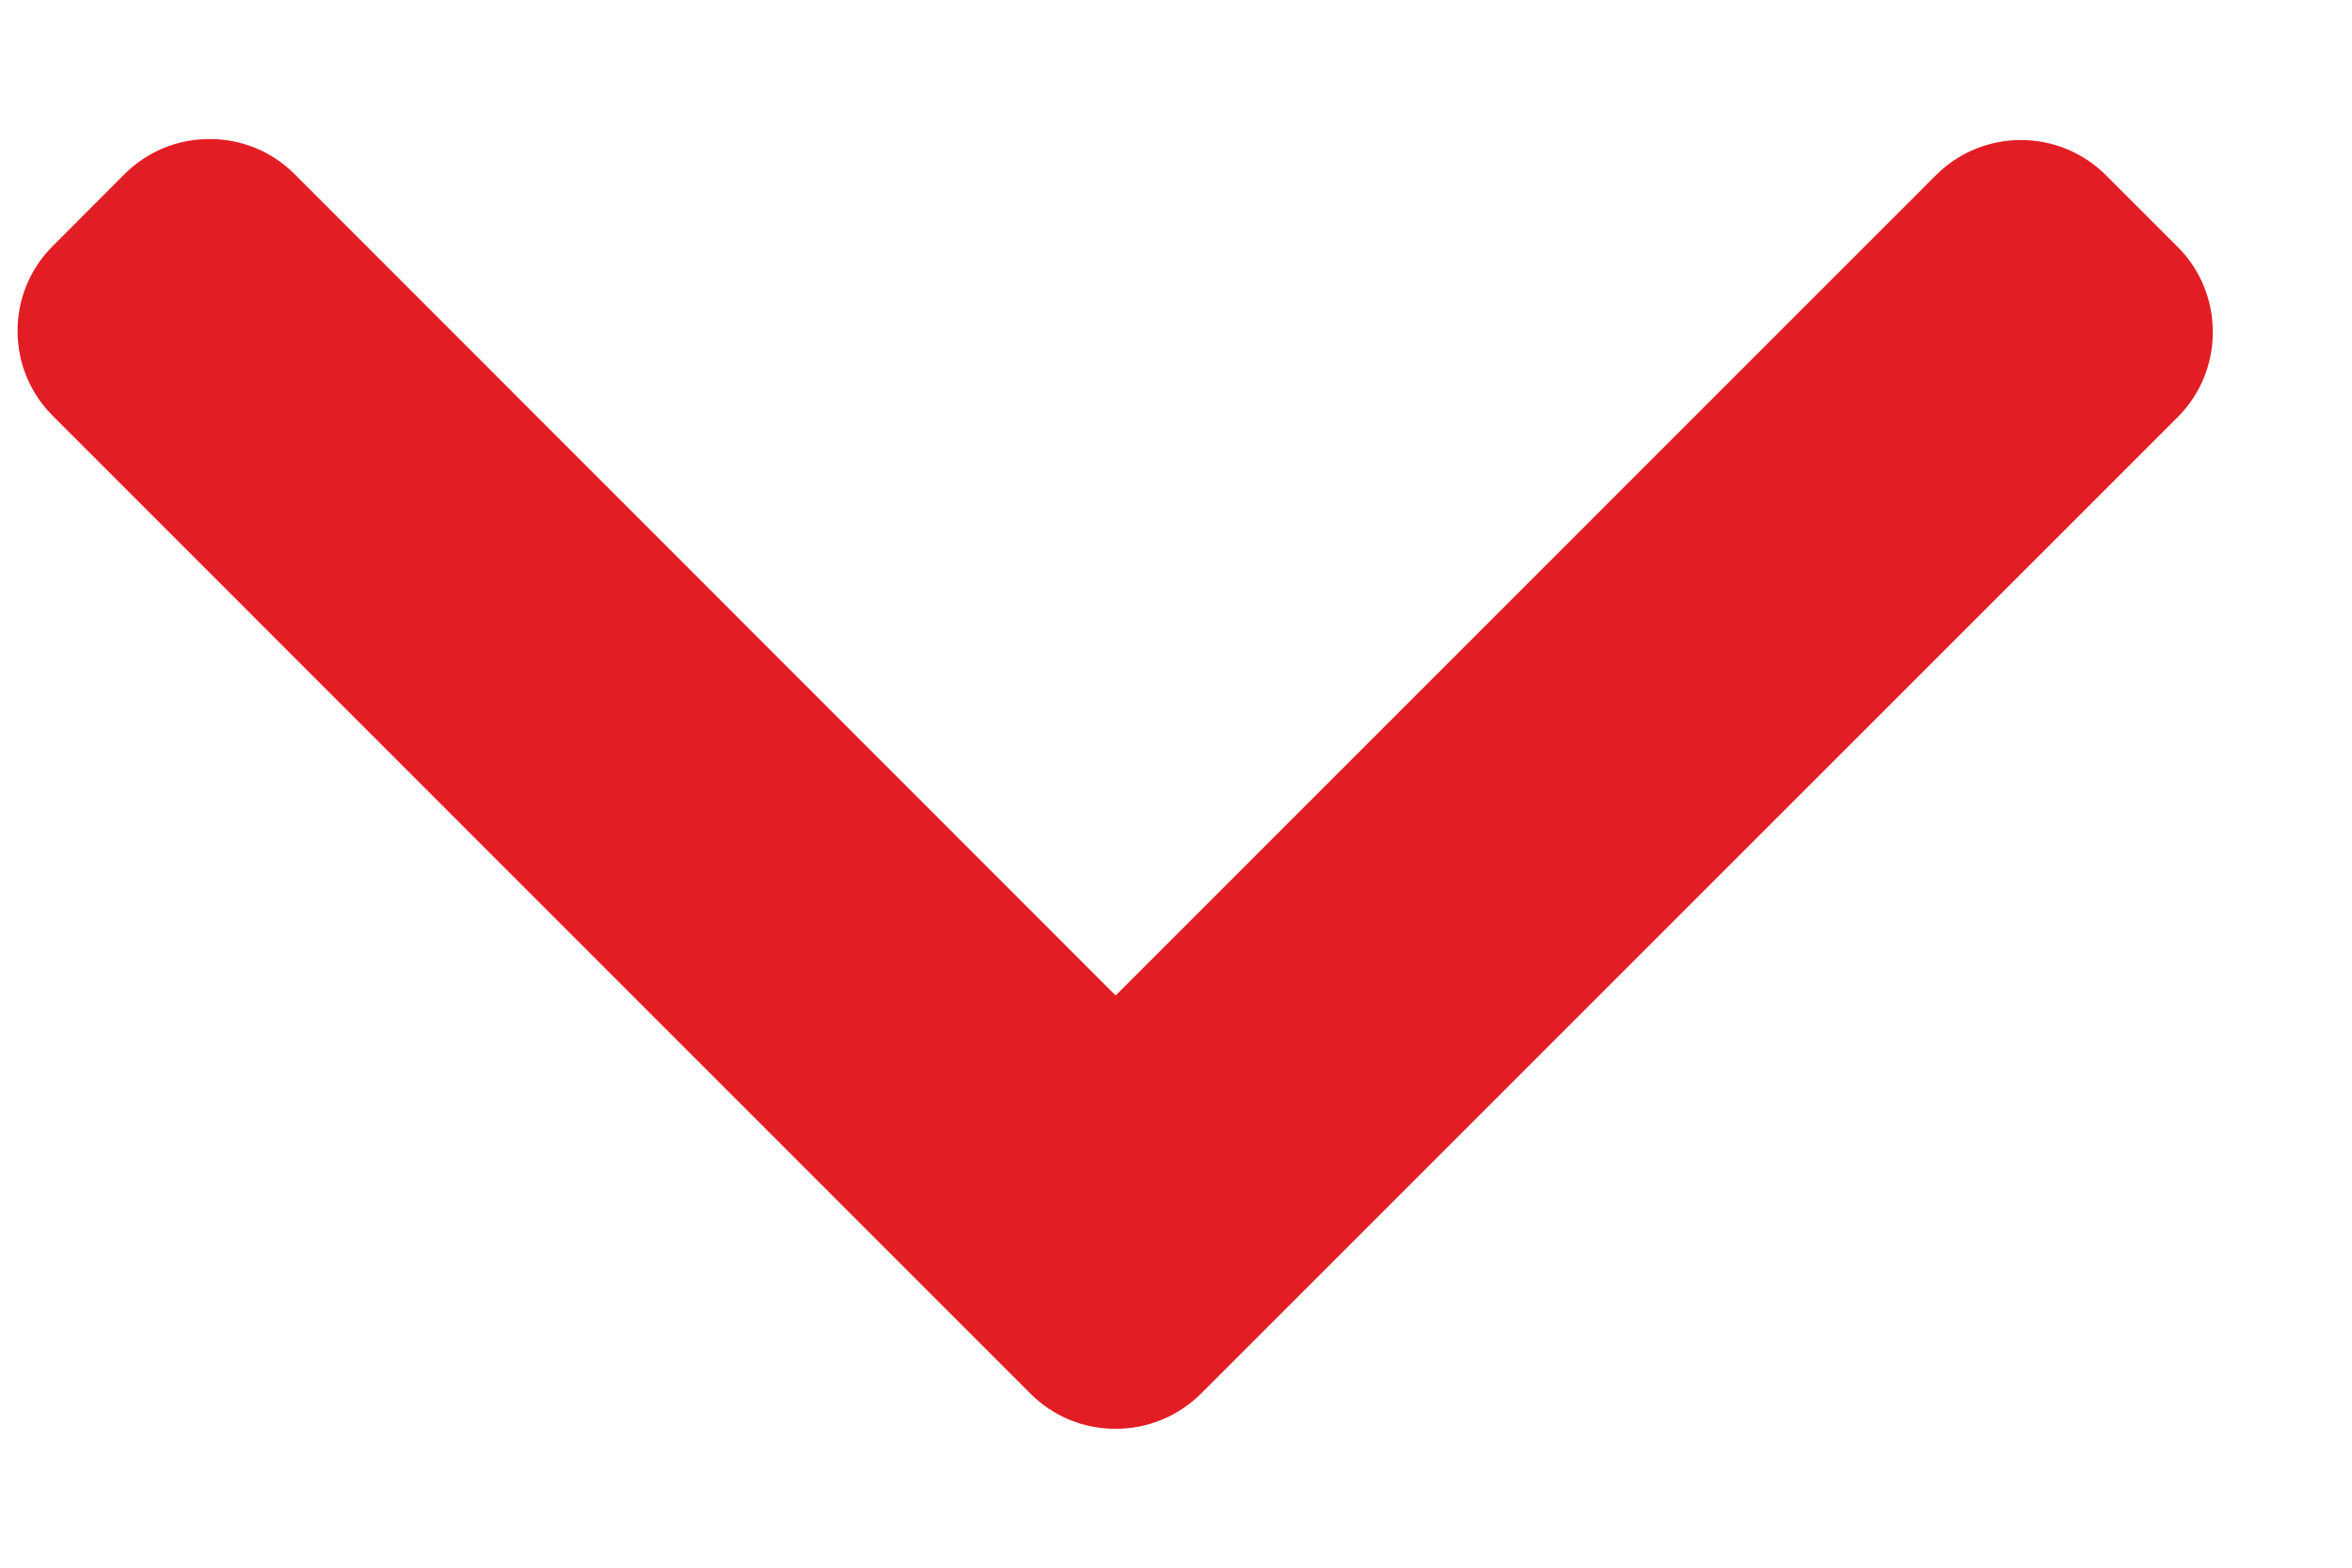
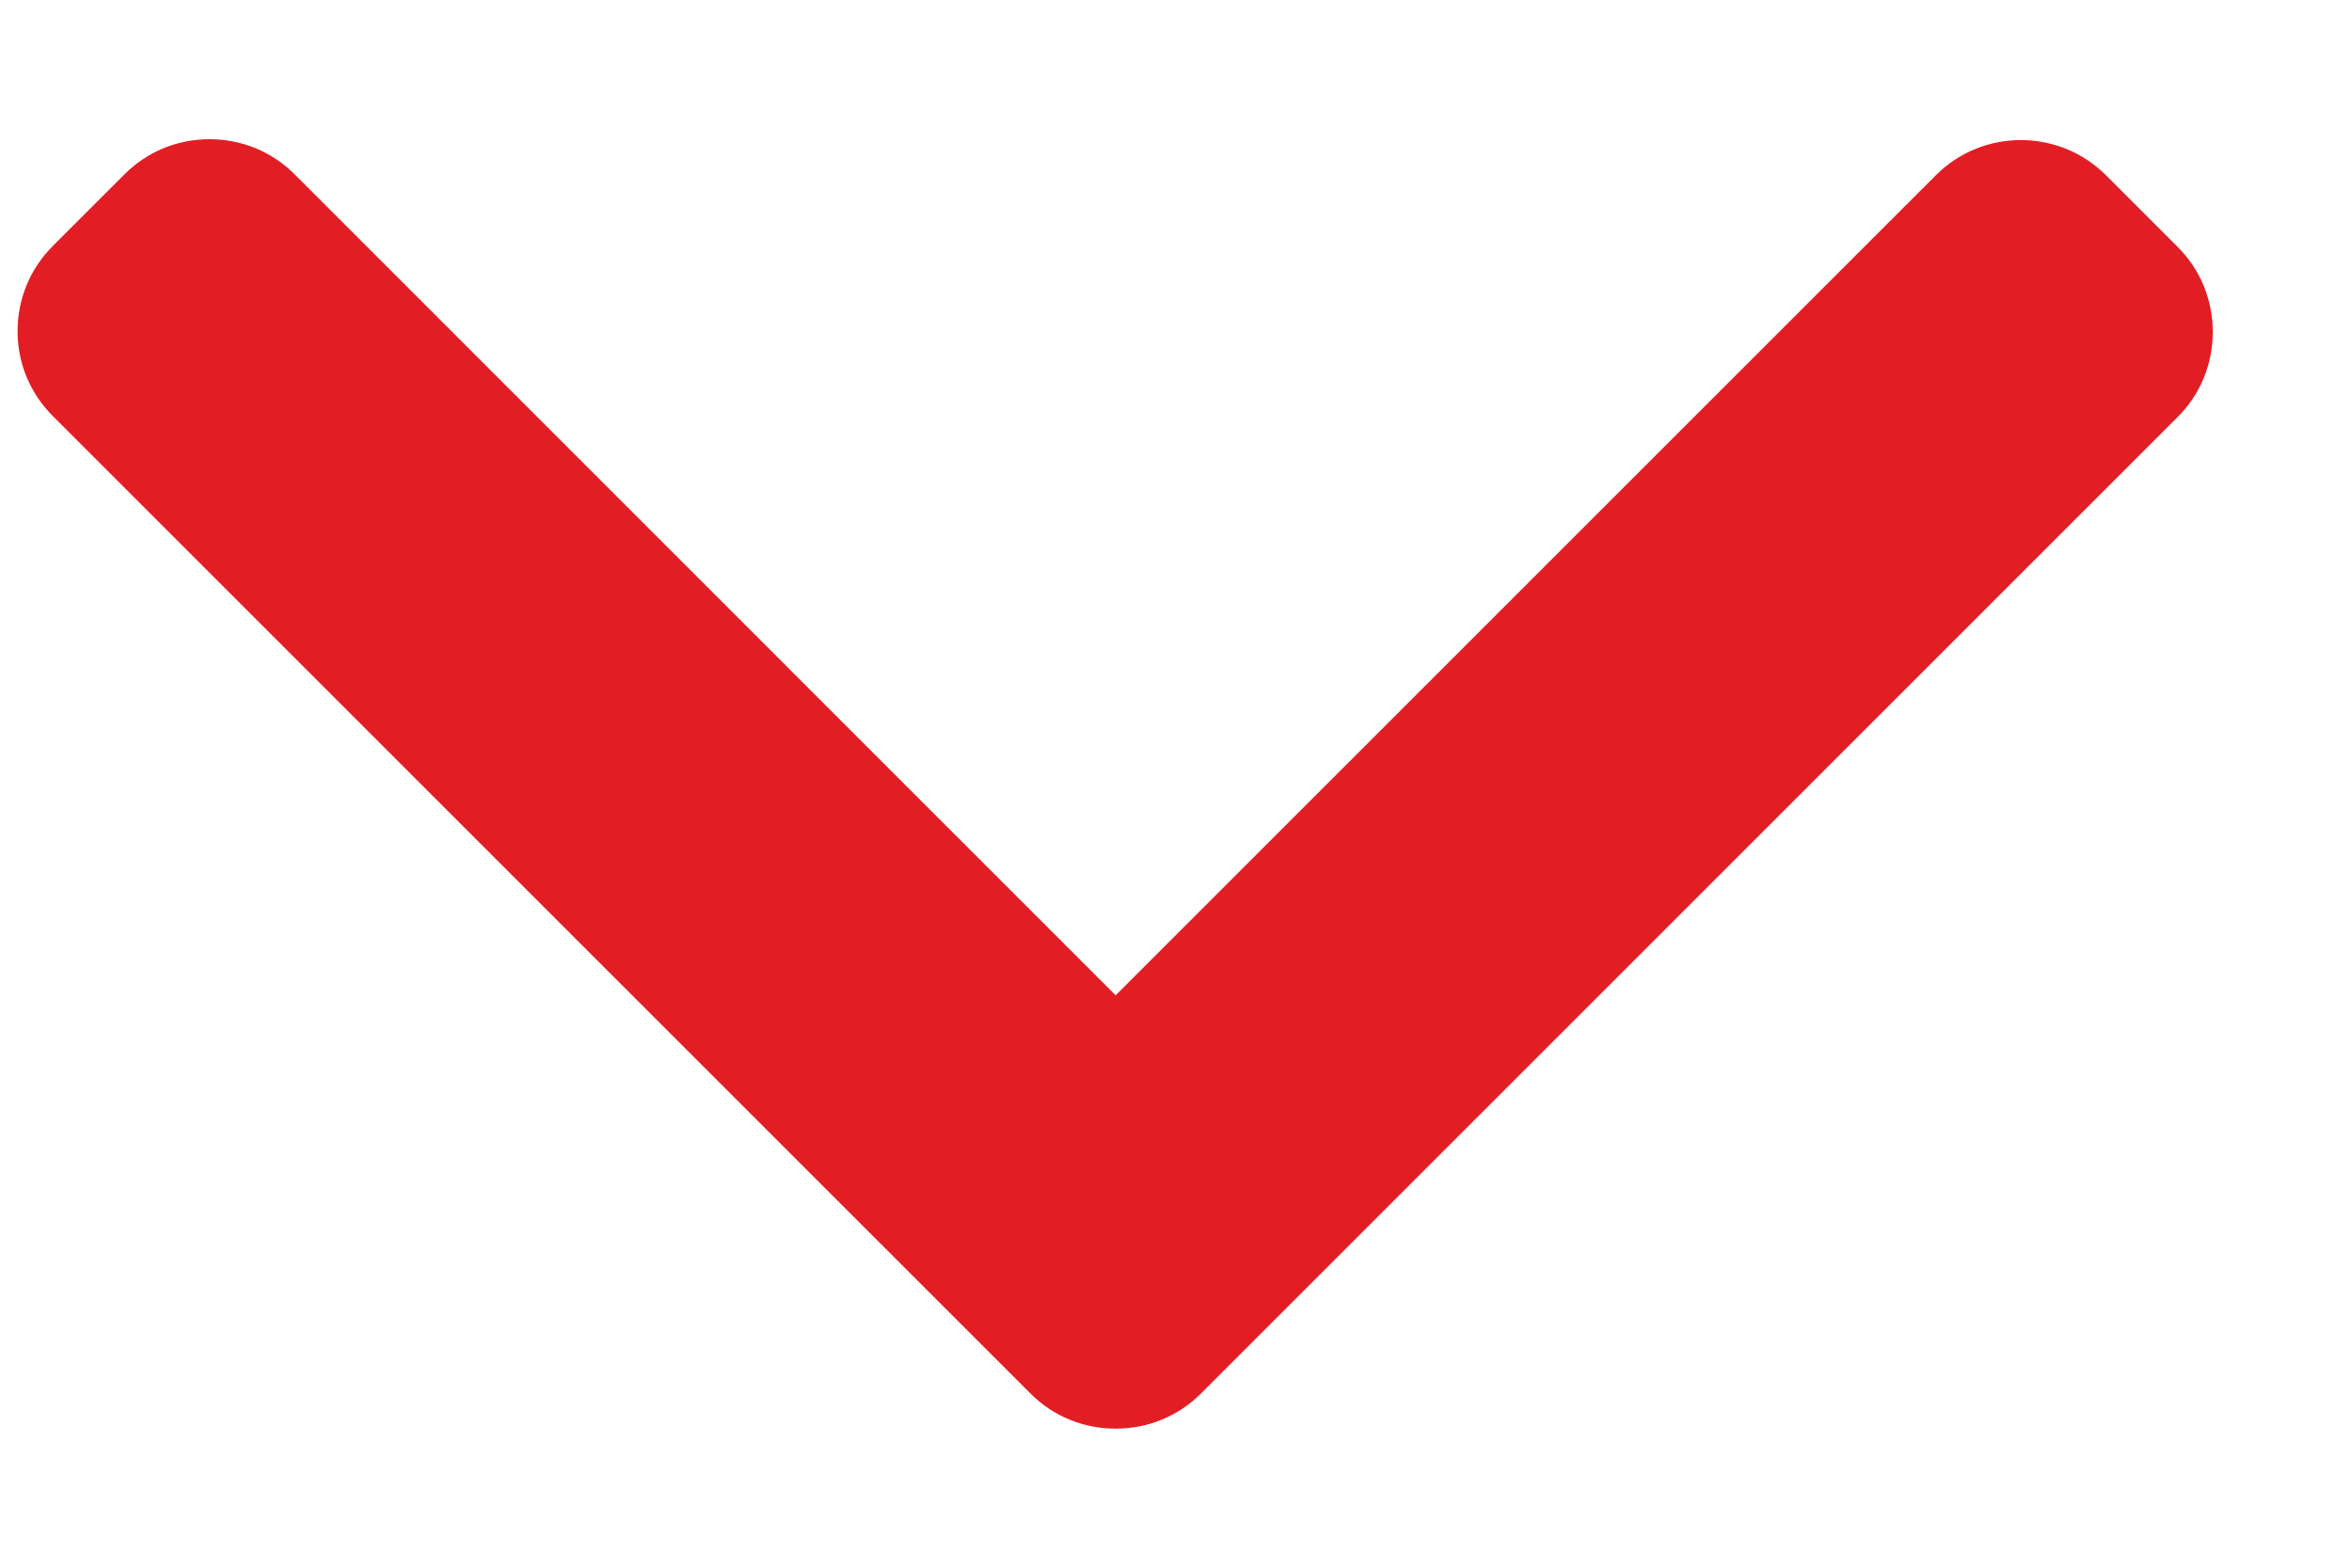
<svg xmlns="http://www.w3.org/2000/svg" width="15" height="10" viewBox="0 0 15 10" fill="none">
-   <path d="M7.659 8.89l6.23-6.23a.76.76 0 00.223-.542.76.76 0 00-.223-.542l-.459-.459a.767.767 0 00-1.083 0L7.115 6.35 1.878 1.11a.76.76 0 00-.542-.223.761.761 0 00-.541.223l-.459.46a.76.76 0 00-.224.54c0 .206.08.398.224.542L6.572 8.89a.761.761 0 00.543.224c.206 0 .399-.08.544-.224z" fill="#E31D24" />
+   <path d="M7.659 8.889L13.889 2.659C14.033 2.515 14.112 2.323 14.112 2.118C14.112 1.912 14.033 1.72 13.889 1.576L13.43 1.117C13.131 0.819 12.645 0.819 12.347 1.117L7.115 6.349L1.878 1.111C1.734 0.967 1.541 0.888 1.336 0.888C1.131 0.888 0.939 0.967 0.795 1.111L0.336 1.57C0.192 1.714 0.112 1.907 0.112 2.112C0.112 2.317 0.192 2.509 0.336 2.653L6.572 8.889C6.716 9.034 6.91 9.113 7.115 9.113C7.321 9.113 7.514 9.034 7.659 8.889Z" fill="#E31D24" />
</svg>
